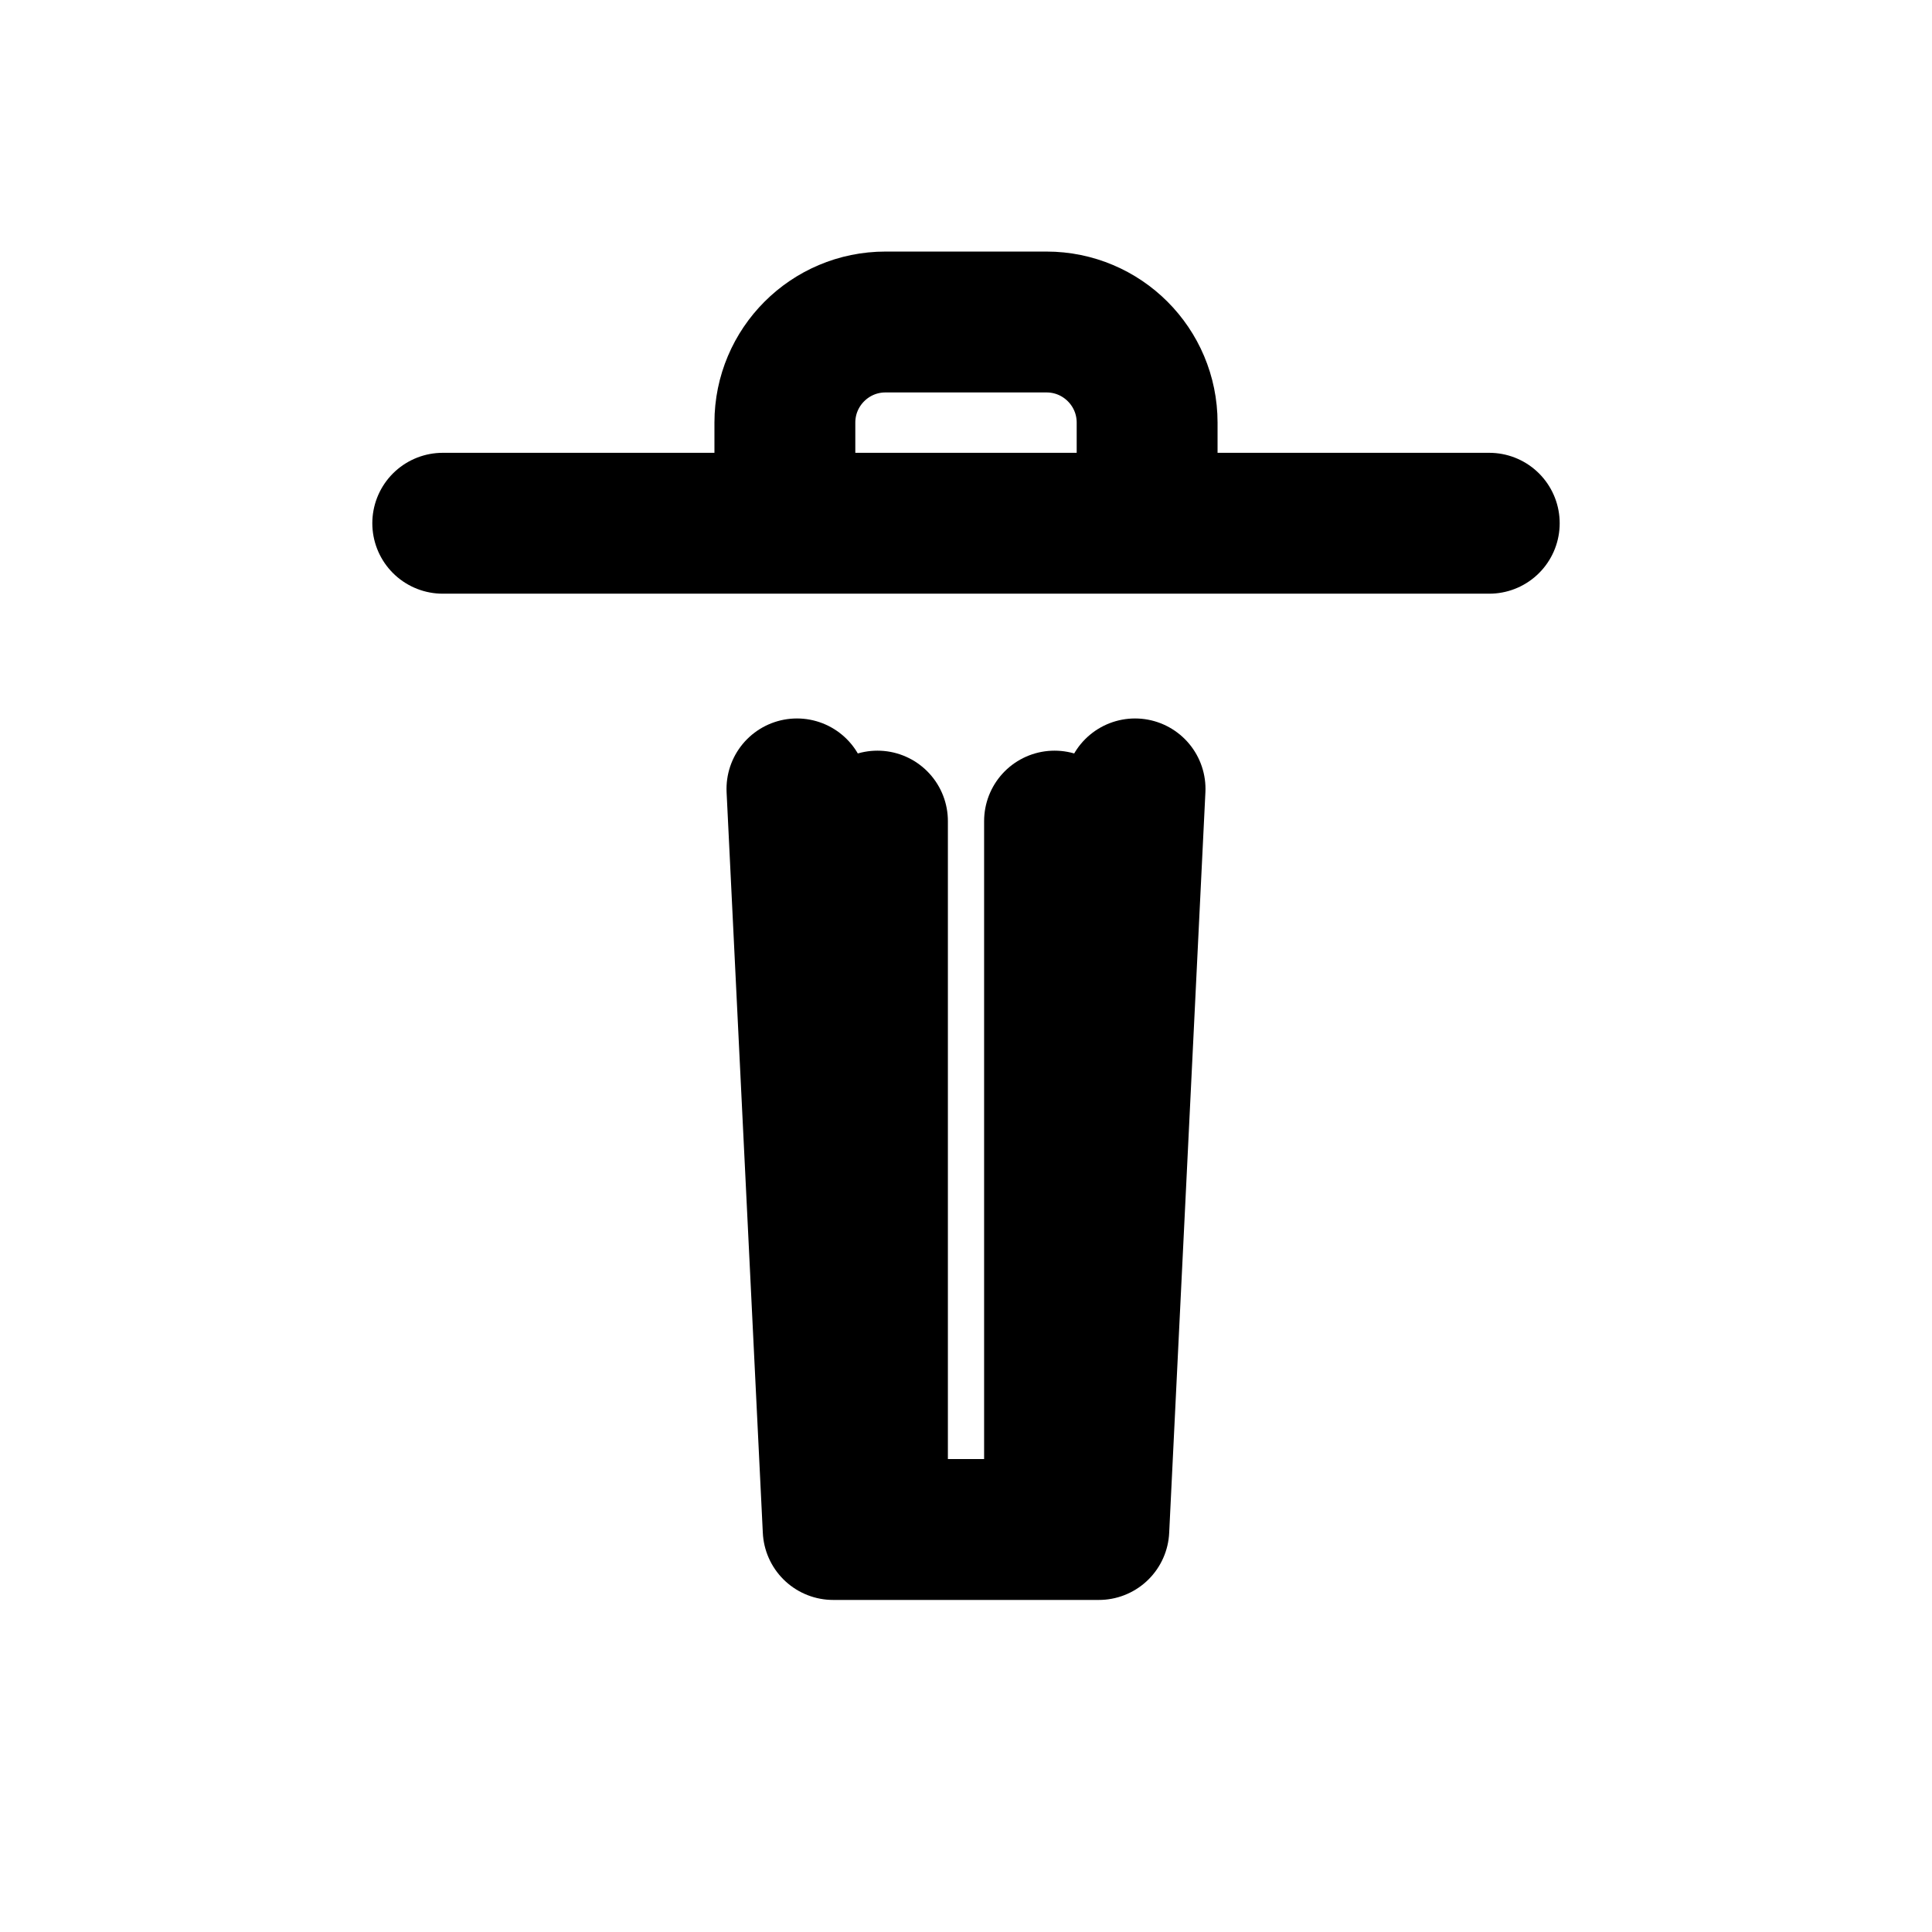
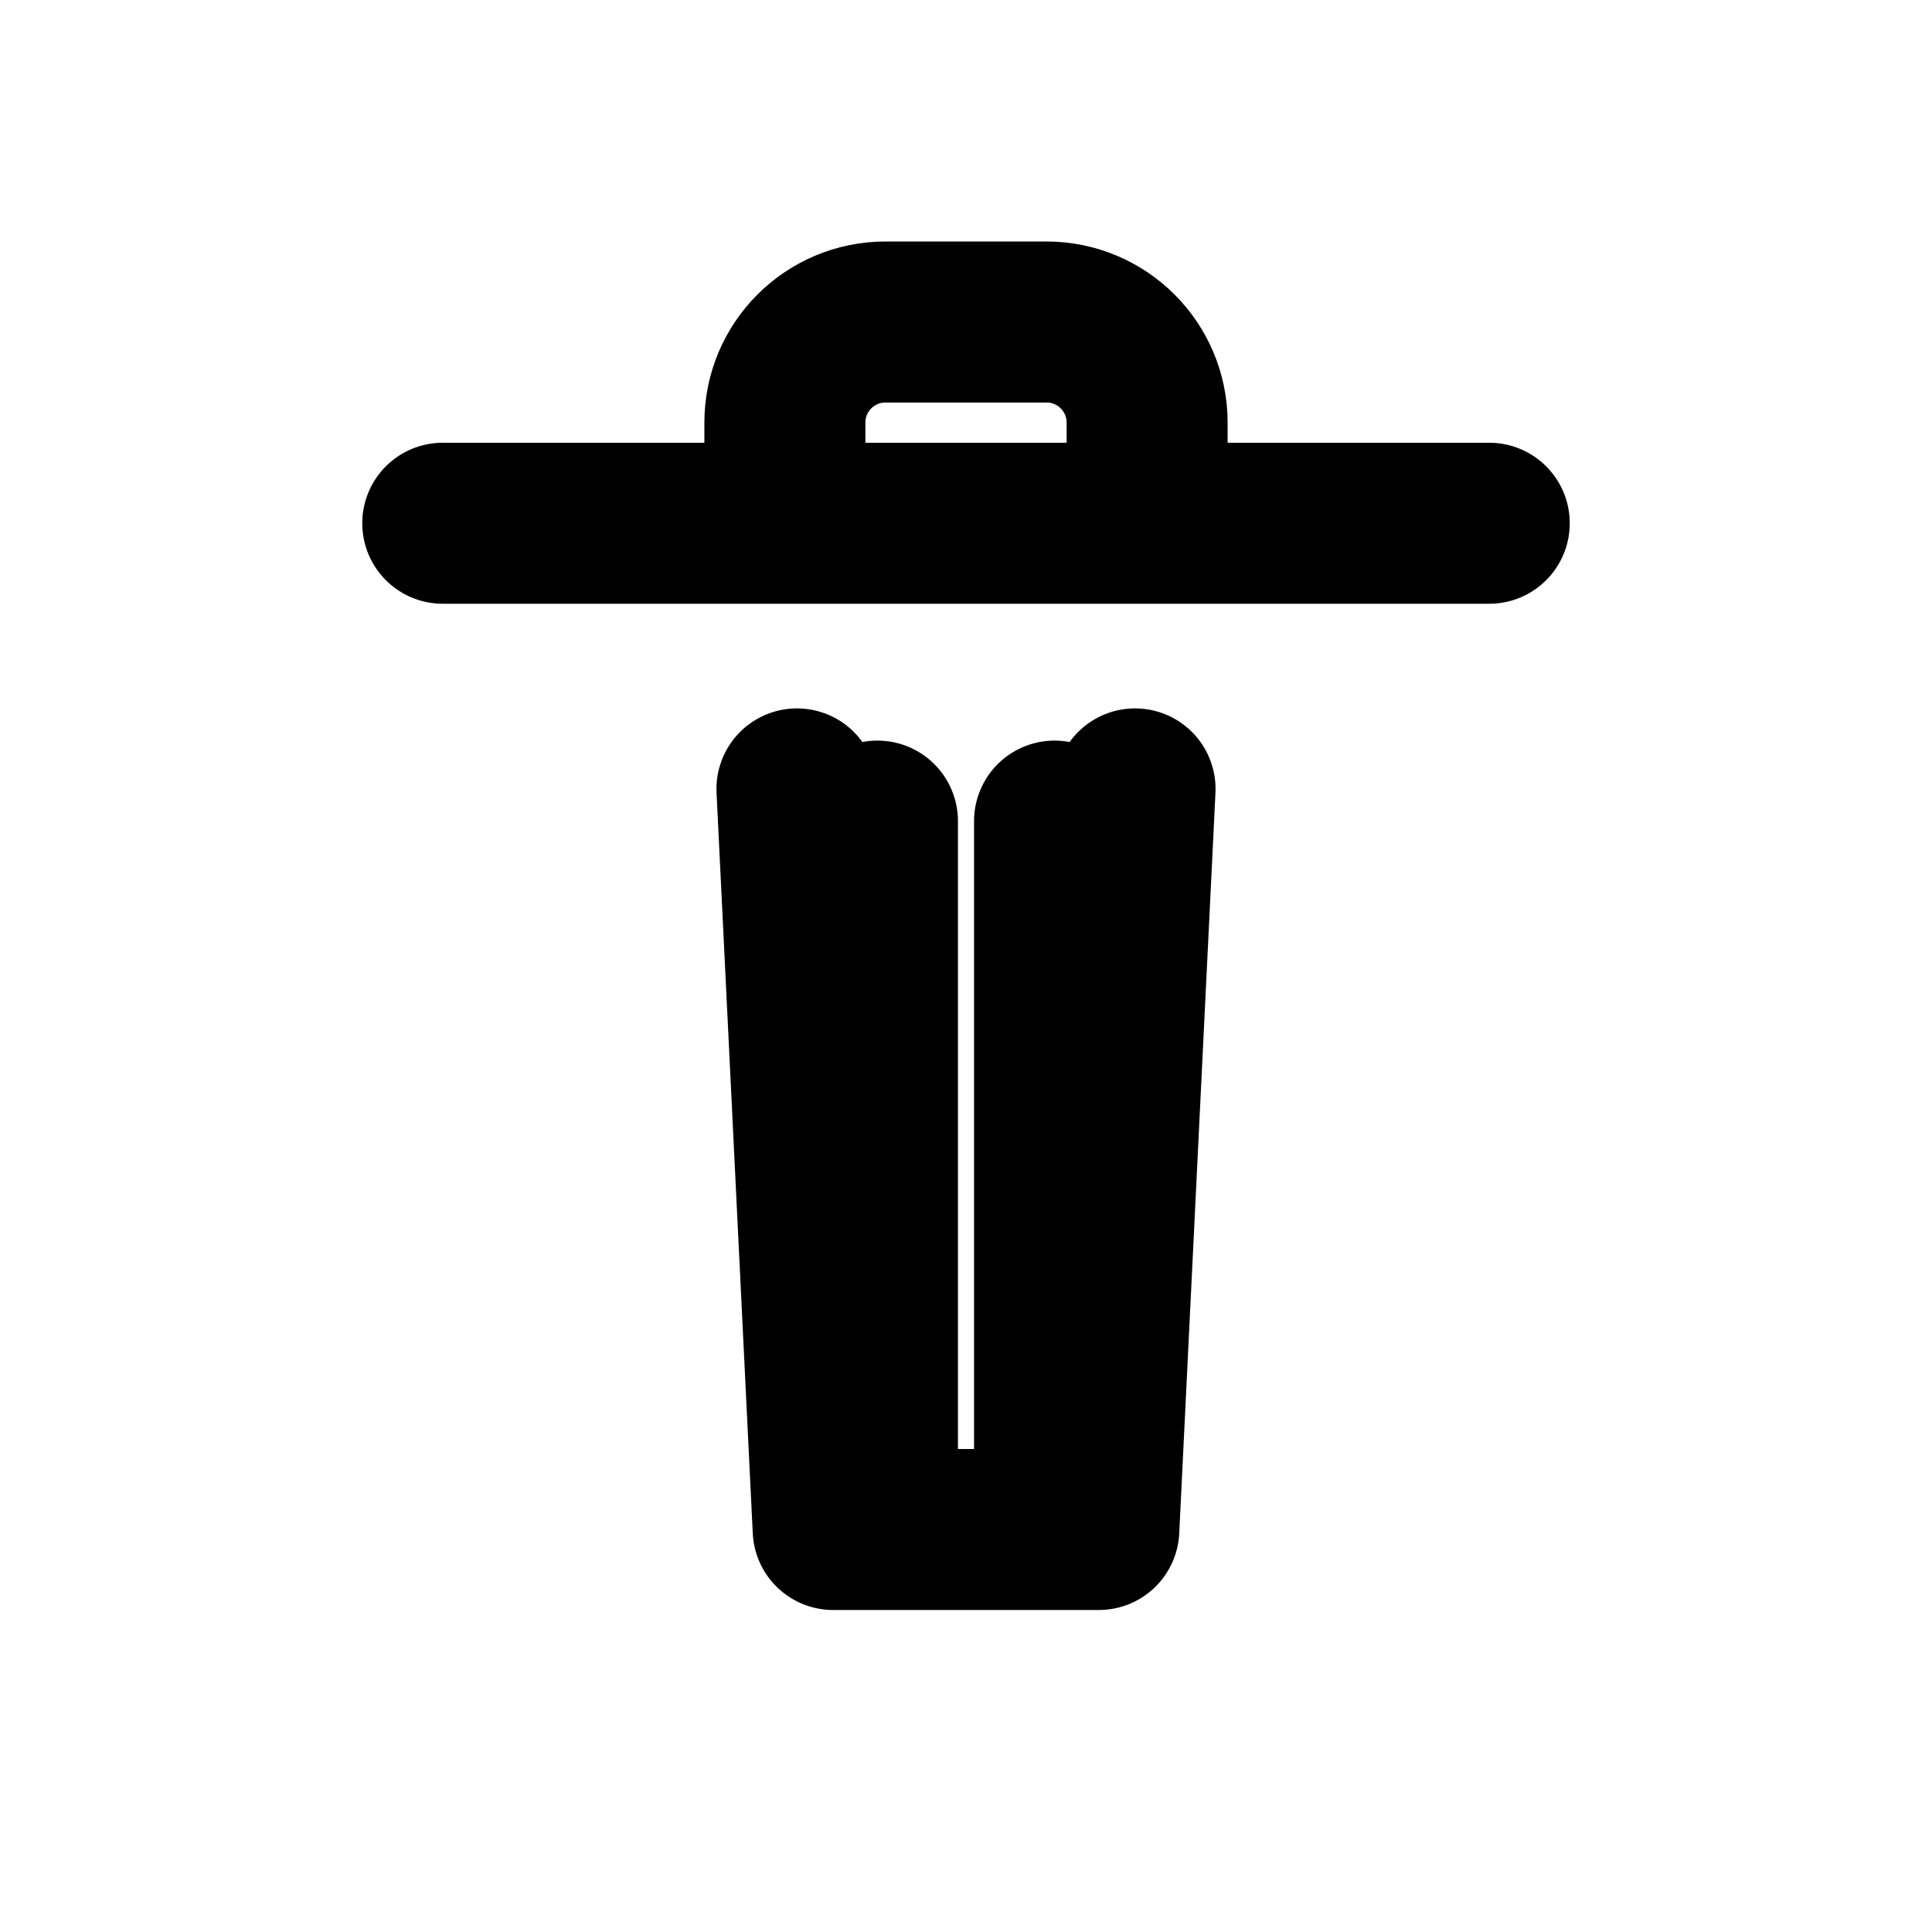
- <svg xmlns="http://www.w3.org/2000/svg" viewBox="0 0 24 24" fill="none" stroke="#000" stroke-width="1.75" stroke-linecap="round" stroke-linejoin="round">
+ <svg xmlns="http://www.w3.org/2000/svg" viewBox="0 0 24 24" fill="none" stroke="#000" stroke-width="2" stroke-linecap="round" stroke-linejoin="round">
  <path d="M9.75 6.5 V5.25 A1.25 1.25 0 0 1 11 4 H13 A1.25 1.25 0 0 1 14.25 5.25 V6.5 M5.5 6.5 H18.5 M9.9 9.8 L10.35 19 H13.65 L14.1 9.8 M10.9 10.2 V18.6 M13.1 10.2 V18.6" />
</svg>
